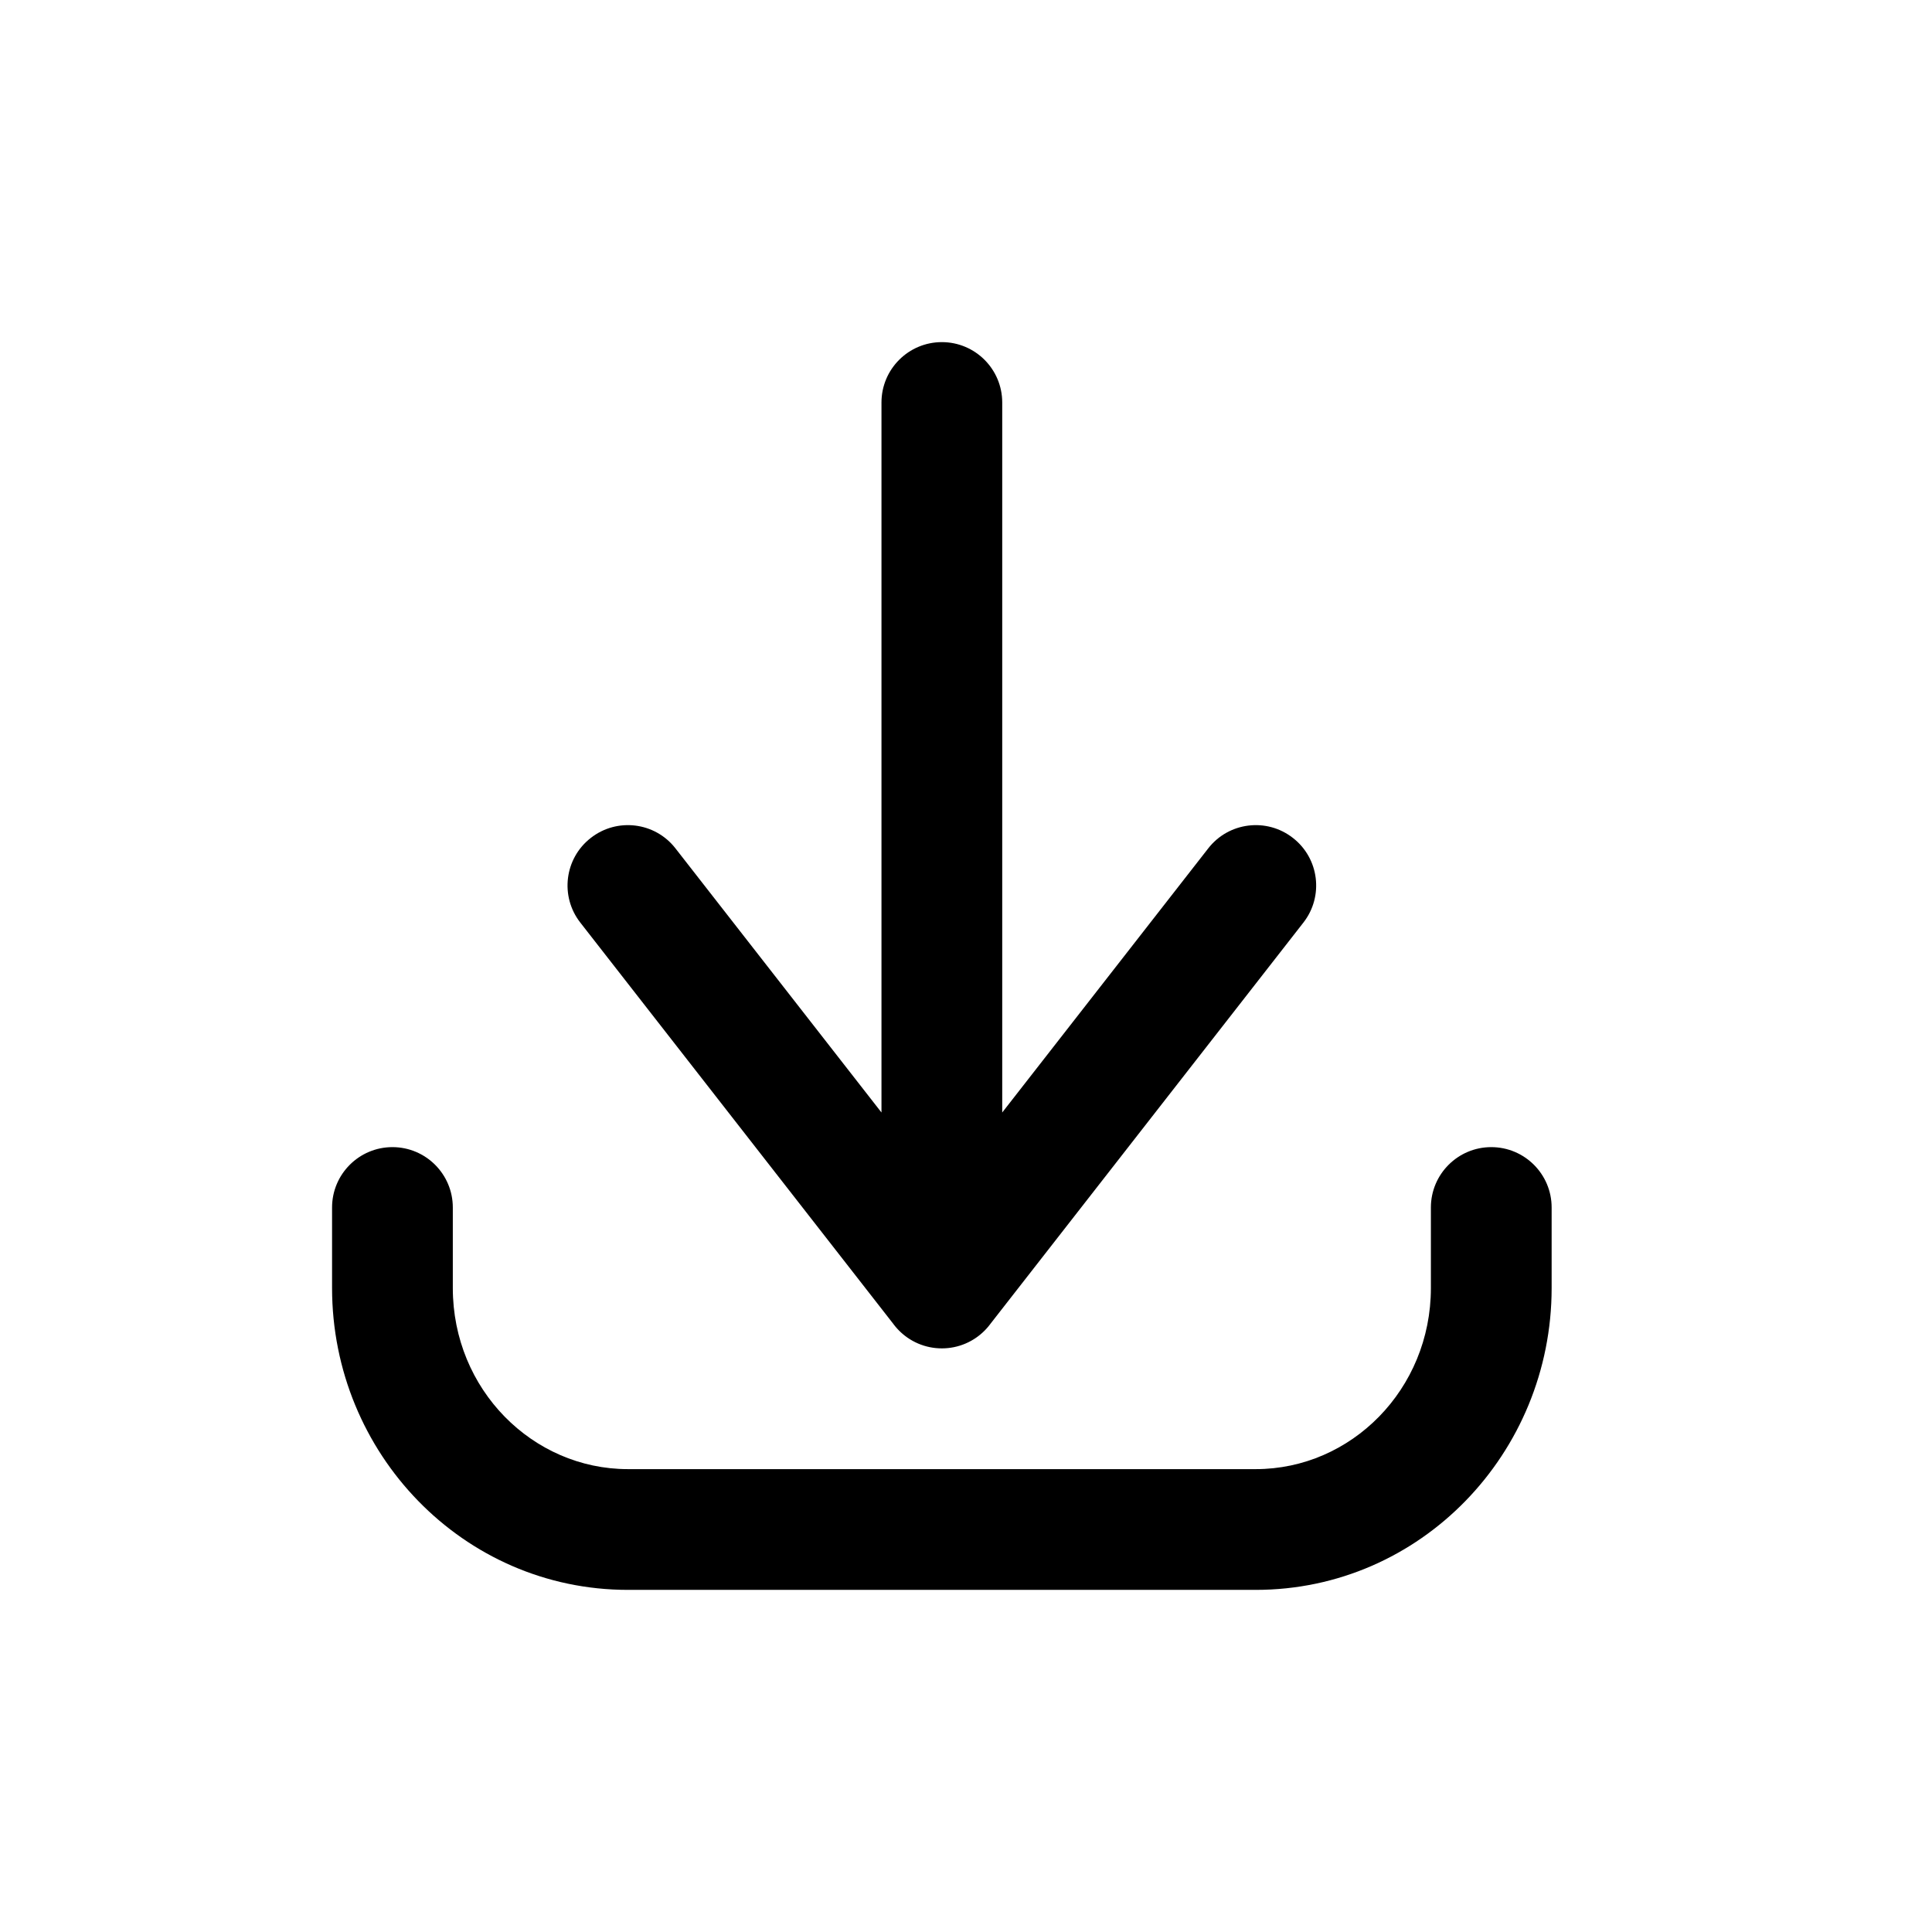
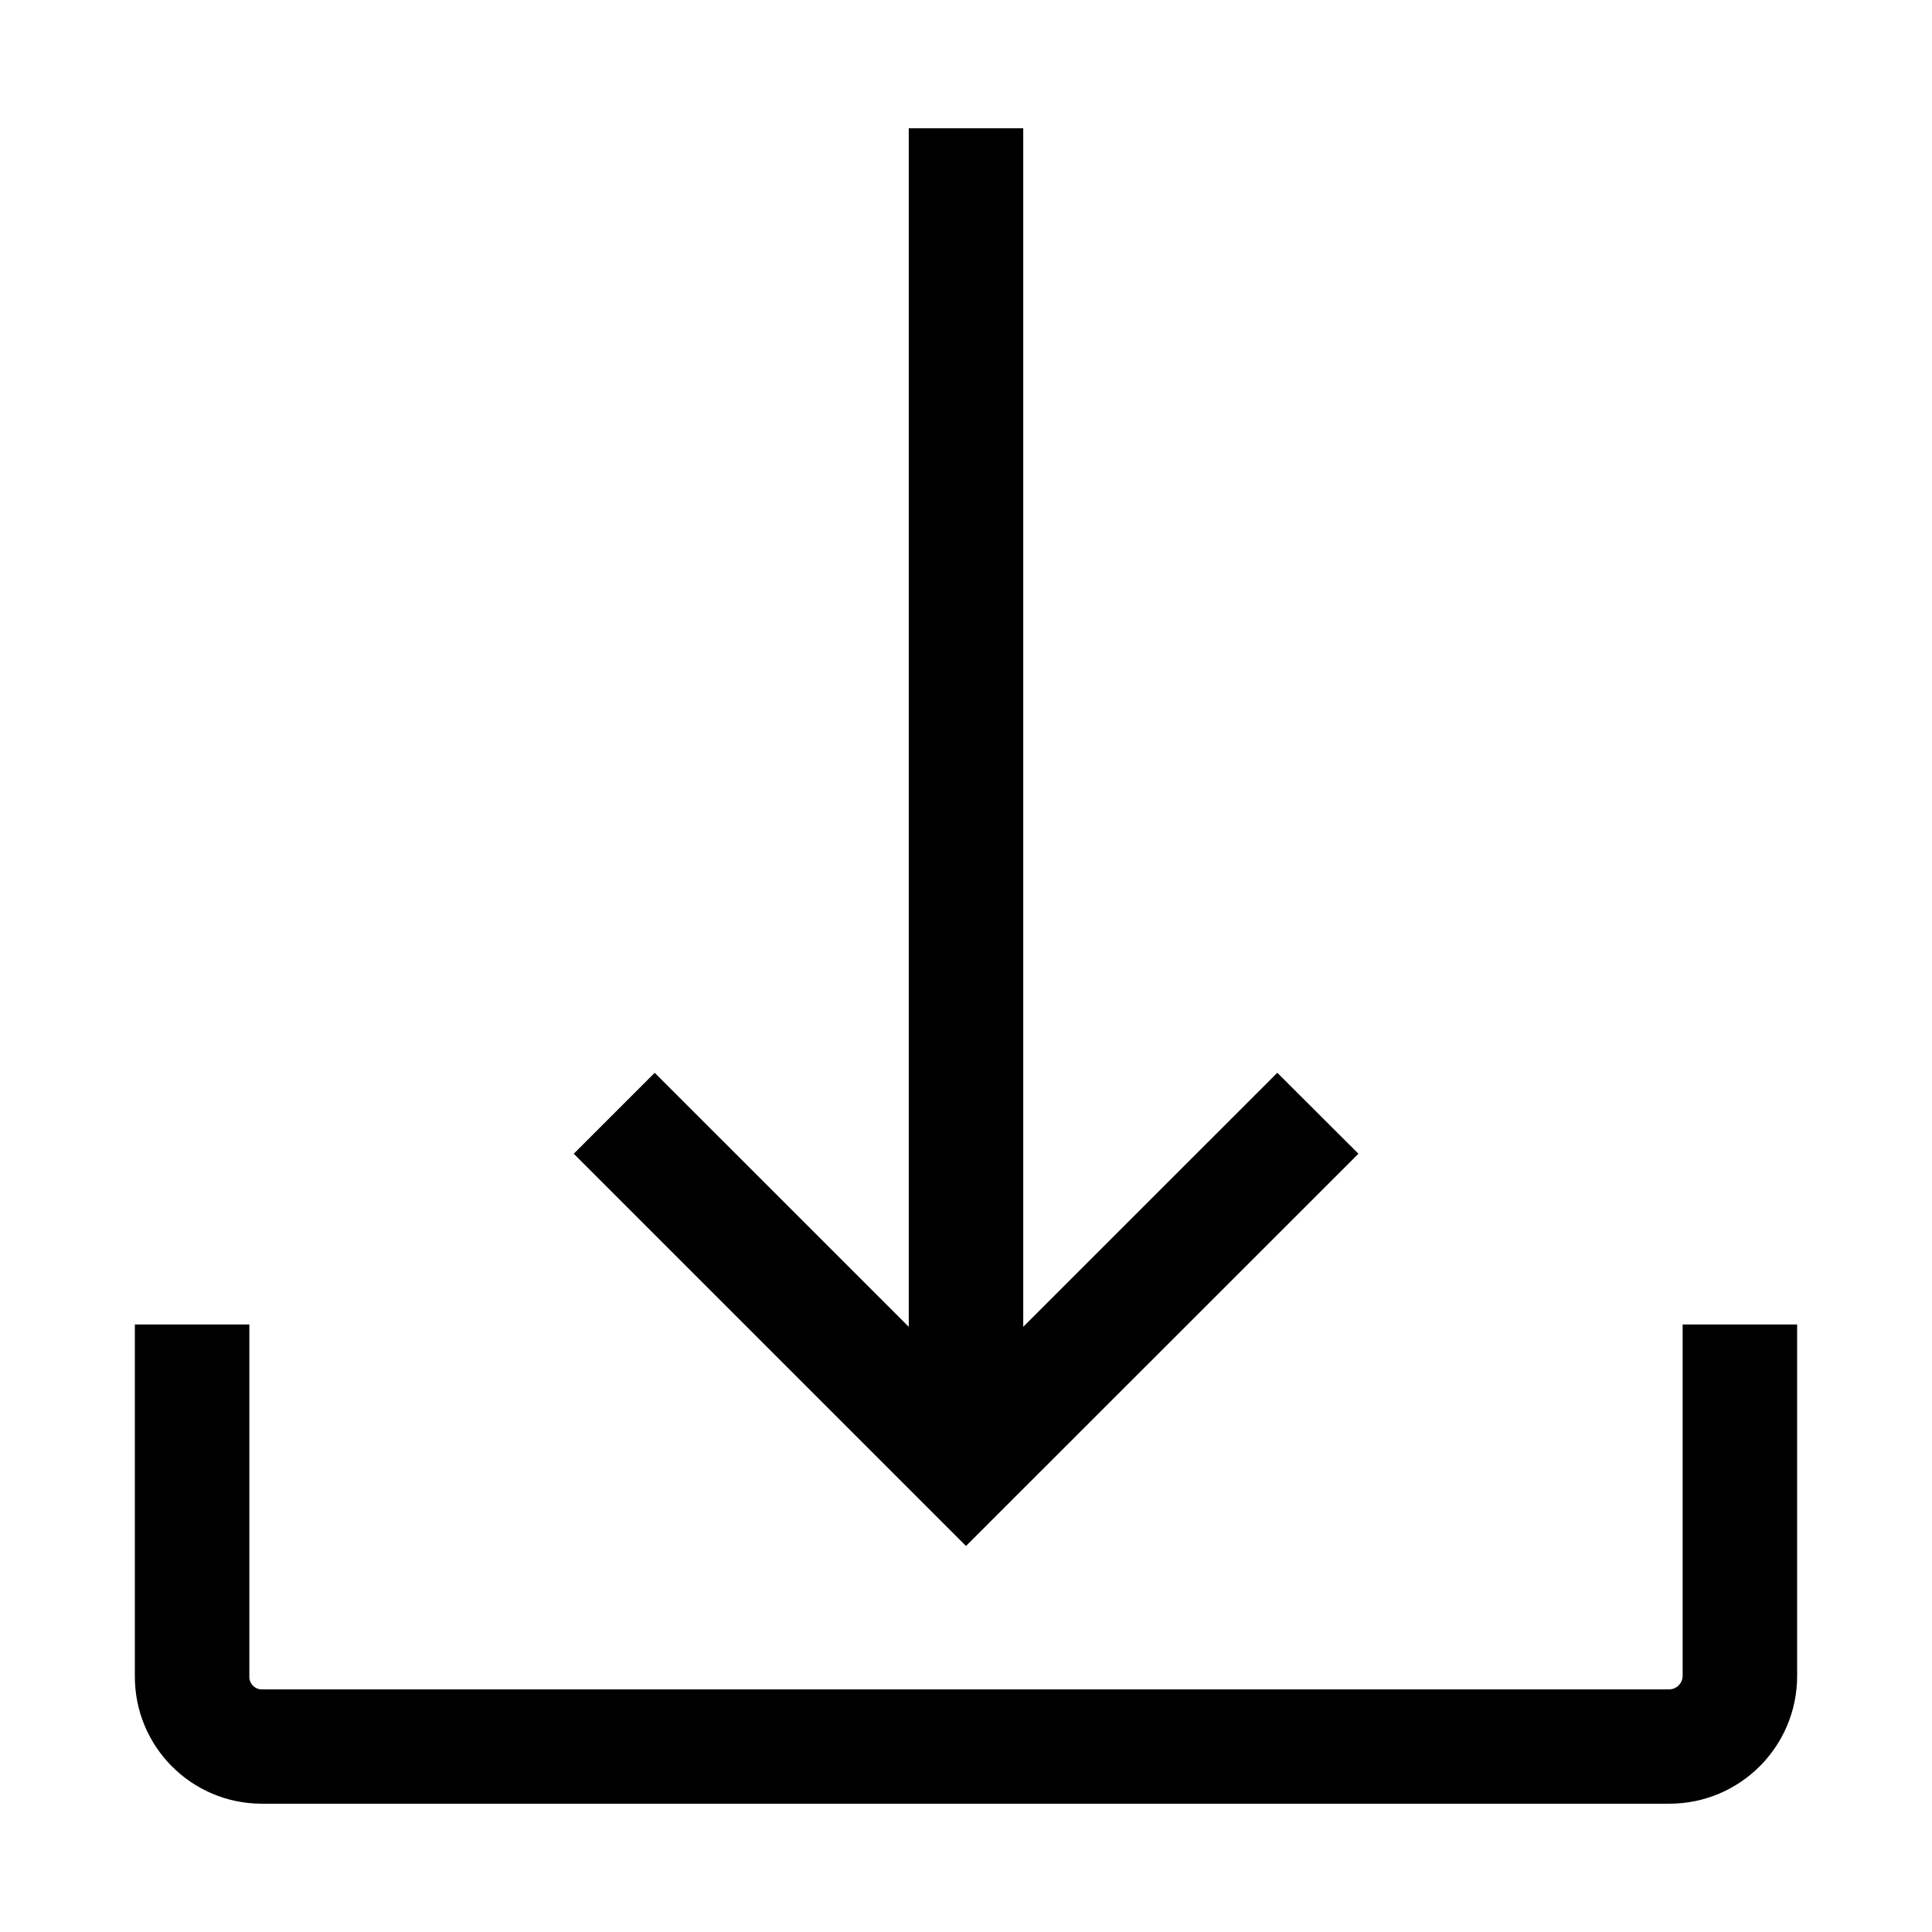
- <svg xmlns="http://www.w3.org/2000/svg" width="800px" height="800px" viewBox="0 0 24 24" fill="none">
-   <path d="M5.625 15C5.625 14.586 5.289 14.25 4.875 14.25C4.461 14.25 4.125 14.586 4.125 15H5.625ZM4.875 16H4.125H4.875ZM19.275 15C19.275 14.586 18.939 14.25 18.525 14.25C18.111 14.25 17.775 14.586 17.775 15H19.275ZM11.109 15.539C10.854 15.865 10.912 16.337 11.239 16.591C11.565 16.846 12.037 16.788 12.291 16.461L11.109 15.539ZM16.191 11.461C16.446 11.135 16.388 10.663 16.061 10.409C15.735 10.154 15.263 10.212 15.009 10.539L16.191 11.461ZM11.109 16.461C11.363 16.788 11.835 16.846 12.161 16.591C12.488 16.337 12.546 15.865 12.291 15.539L11.109 16.461ZM8.391 10.539C8.137 10.212 7.665 10.154 7.339 10.409C7.012 10.663 6.954 11.135 7.209 11.461L8.391 10.539ZM10.95 16C10.95 16.414 11.286 16.75 11.7 16.75C12.114 16.75 12.45 16.414 12.45 16H10.95ZM12.45 5C12.45 4.586 12.114 4.25 11.7 4.25C11.286 4.25 10.95 4.586 10.95 5H12.45ZM4.125 15V16H5.625V15H4.125ZM4.125 16C4.125 18.053 5.753 19.75 7.8 19.75V18.25C6.617 18.25 5.625 17.261 5.625 16H4.125ZM7.8 19.75H15.6V18.25H7.8V19.75ZM15.6 19.75C17.647 19.75 19.275 18.053 19.275 16H17.775C17.775 17.261 16.783 18.25 15.6 18.25V19.75ZM19.275 16V15H17.775V16H19.275ZM12.291 16.461L16.191 11.461L15.009 10.539L11.109 15.539L12.291 16.461ZM12.291 15.539L8.391 10.539L7.209 11.461L11.109 16.461L12.291 15.539ZM12.45 16V5H10.95V16H12.45Z" fill="#000000" />
+ <svg xmlns="http://www.w3.org/2000/svg" fill="#000000" width="26" height="26" viewBox="0 0 512 512" data-name="Layer 1" id="Layer_1">
+   <path d="M256,409.7,152.05,305.75,173.5,284.3l67.33,67.32V34h30.34V351.62L338.5,284.3,360,305.75ZM445.92,351v93.22a3.61,3.61,0,0,1-3.47,3.48H69.15a3.3,3.3,0,0,1-3.07-3.48V351H35.74v93.22A33.66,33.66,0,0,0,69.15,478h373.3a33.85,33.85,0,0,0,33.81-33.82V351Z" fill="#000" style="fill: rgb(0, 0, 0);" />
</svg>
